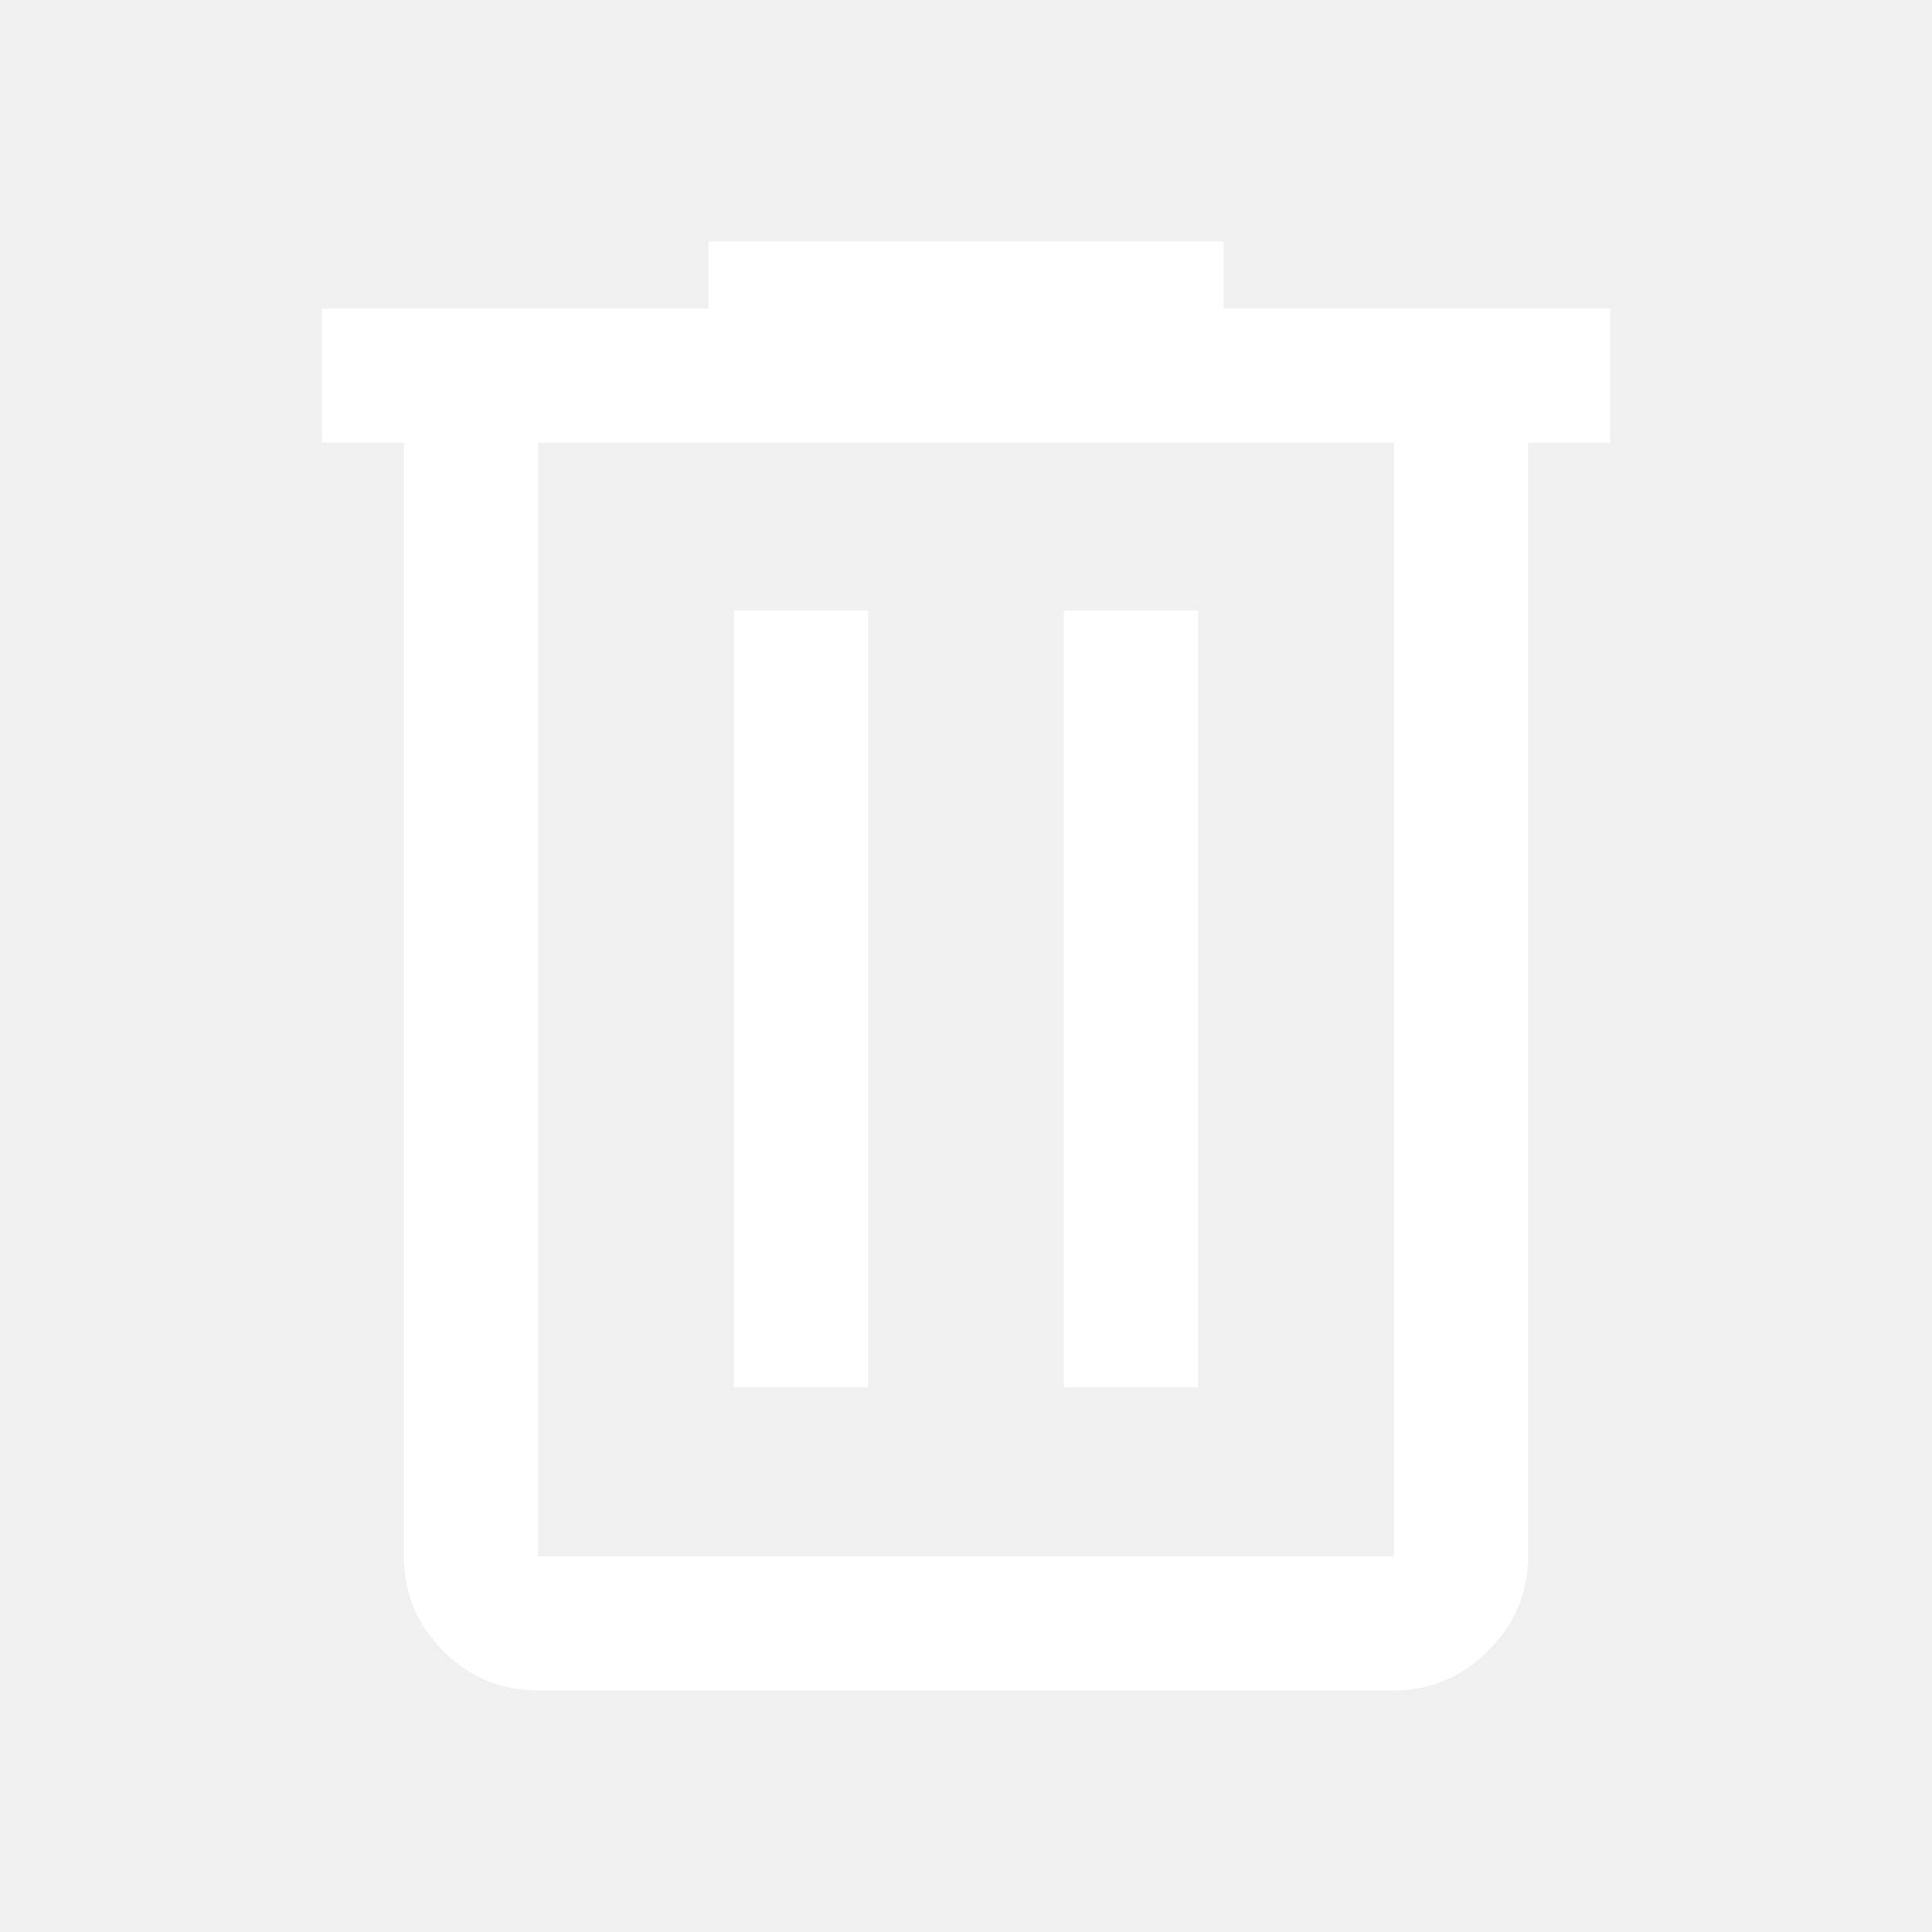
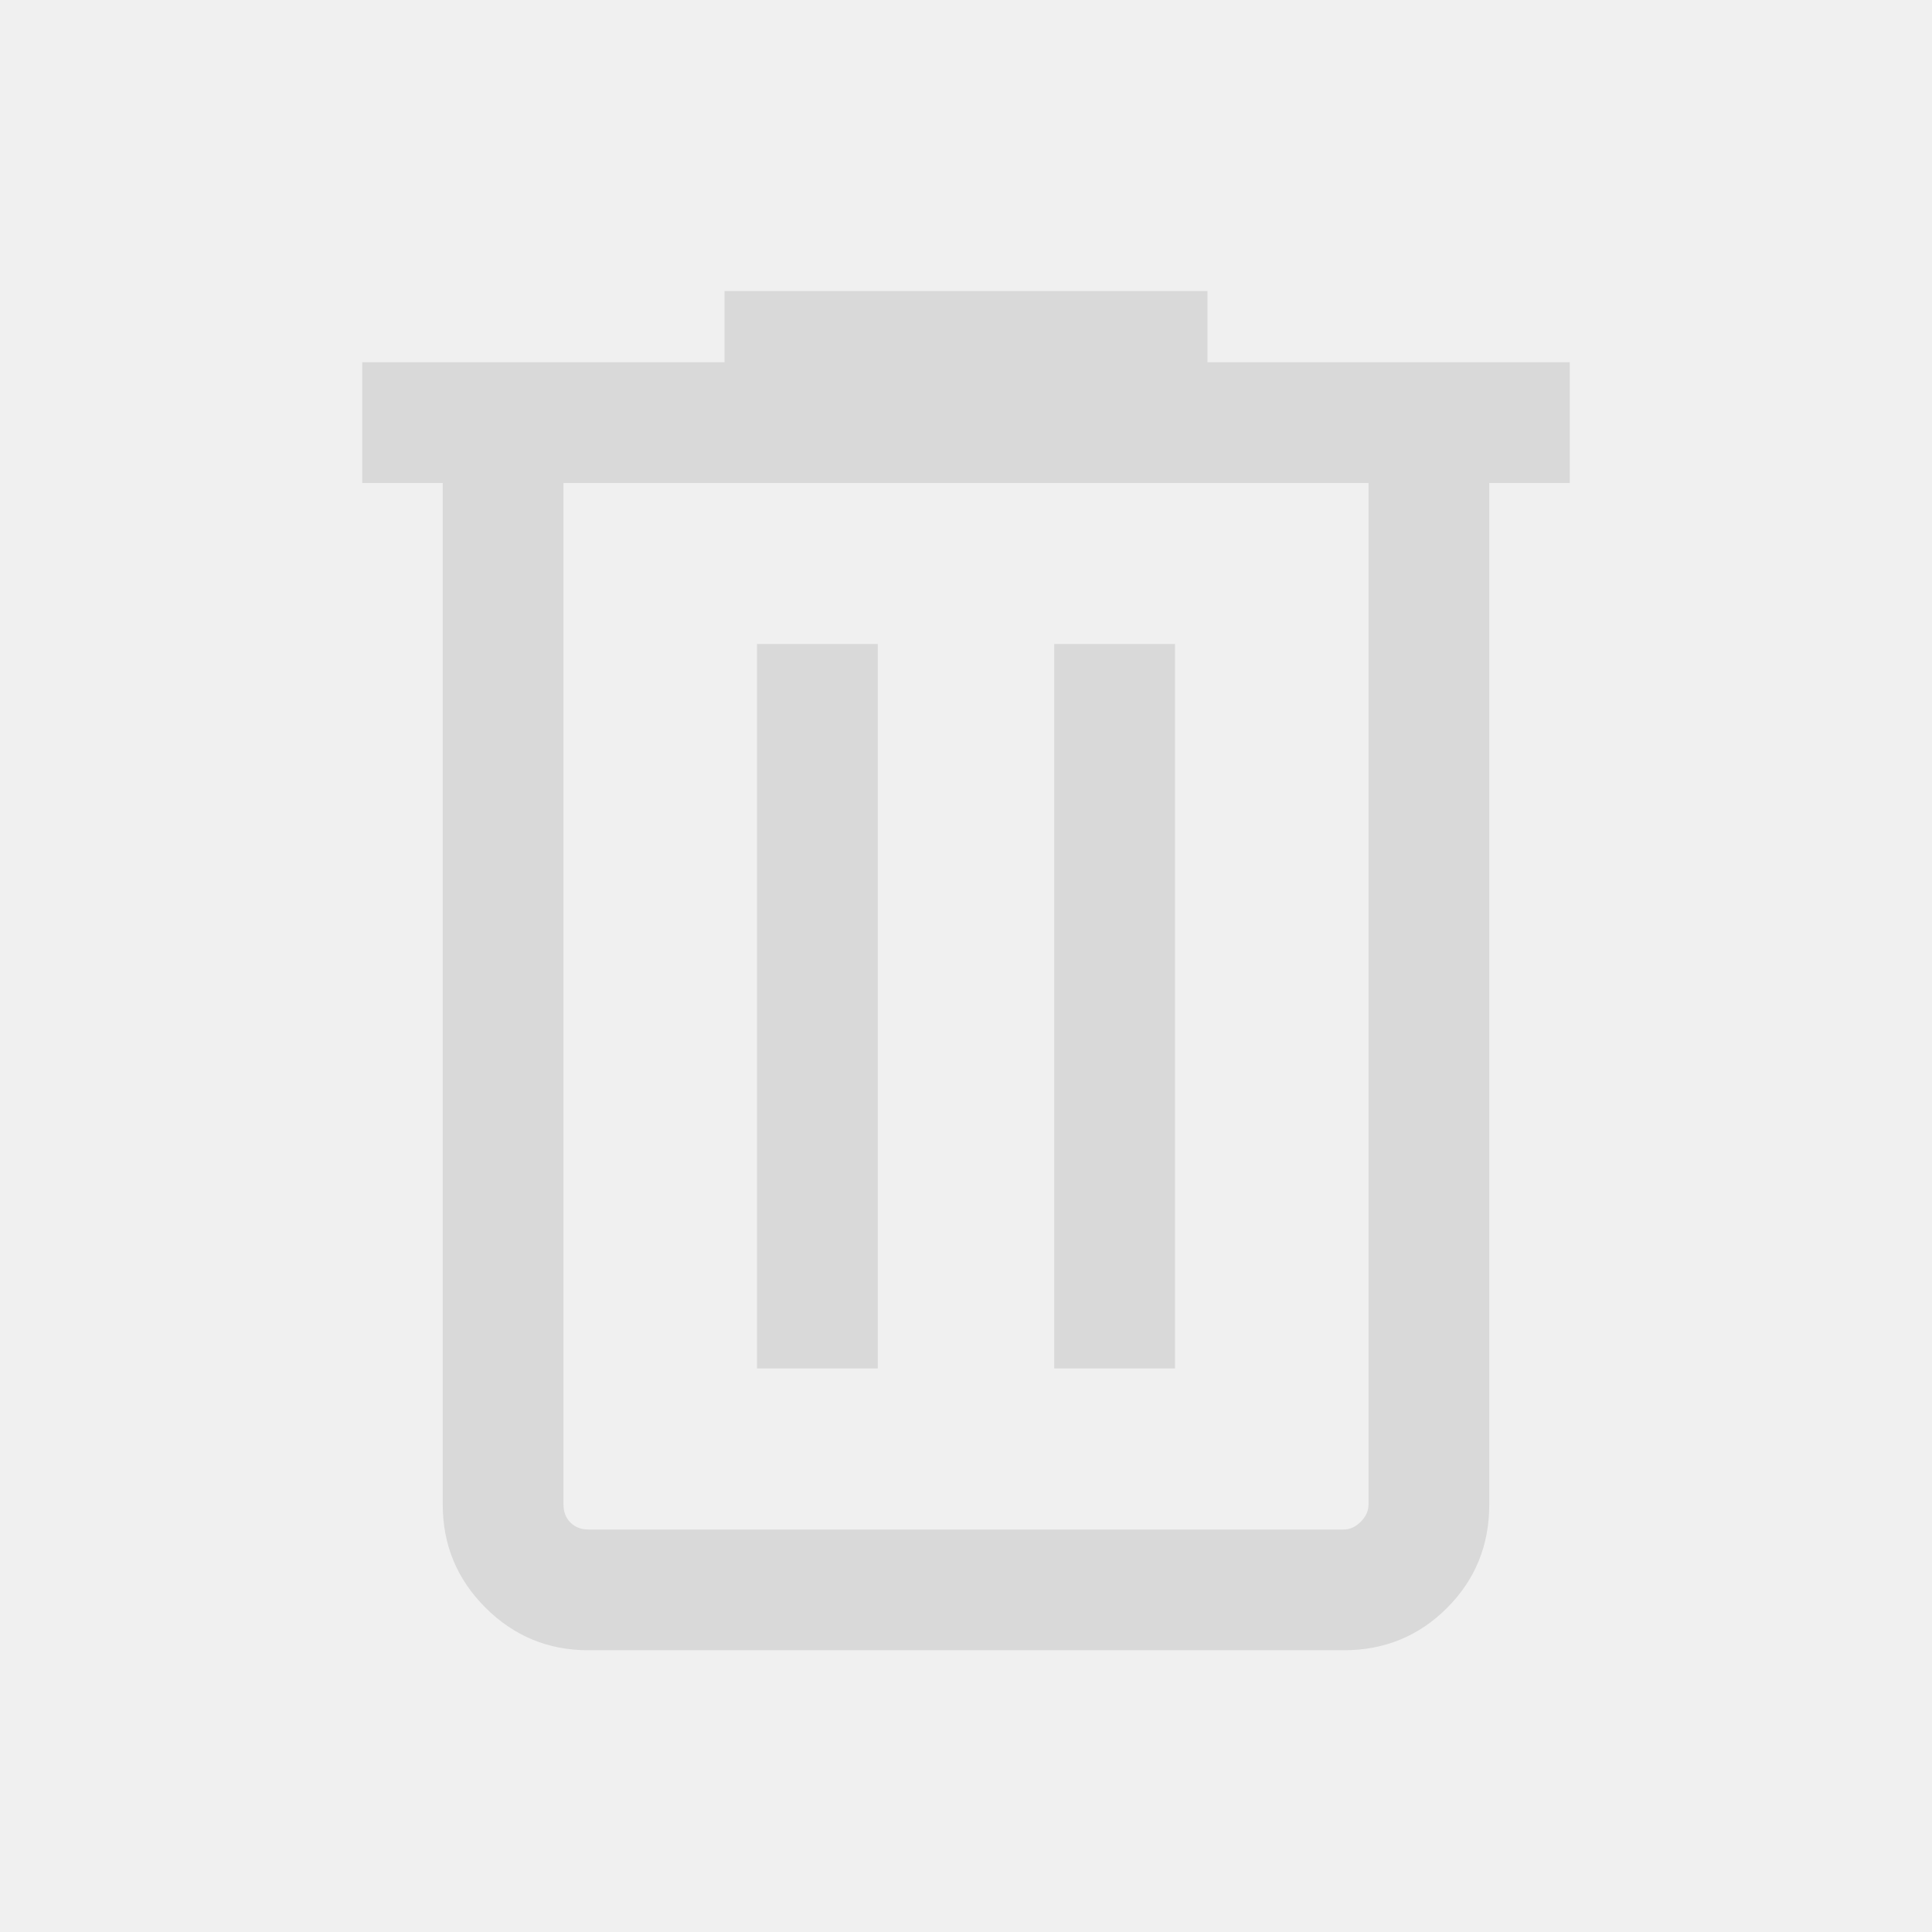
- <svg xmlns="http://www.w3.org/2000/svg" height="40px" viewBox="0 -960 960 960" width="40px" fill="#FFFFFF">
-   <path d="M267.33-120q-27.5 0-47.08-19.58-19.58-19.59-19.58-47.09V-740H160v-66.67h192V-840h256v33.33h192V-740h-40.67v553.33q0 27-19.83 46.84Q719.67-120 692.67-120H267.33Zm425.34-620H267.33v553.33h425.34V-740Zm-328 469.33h66.66v-386h-66.66v386Zm164 0h66.66v-386h-66.66v386ZM267.33-740v553.33V-740Z" />
+ <svg xmlns="http://www.w3.org/2000/svg" height="24px" viewBox="0 -960 960 960" width="24px" fill="#D9D9D9">
+   <path d="M292.31-140q-29.92 0-51.12-21.19Q220-182.39 220-212.31V-720h-40v-60h180v-35.38h240V-780h180v60h-40v507.69Q740-182 719-161q-21 21-51.31 21H292.31ZM680-720H280v507.69q0 5.39 3.46 8.85t8.85 3.46h375.38q4.62 0 8.46-3.85 3.85-3.84 3.85-8.46V-720ZM376.16-280h59.99v-360h-59.99v360Zm147.69 0h59.99v-360h-59.99v360ZM280-720v520-520Z" />
</svg>
